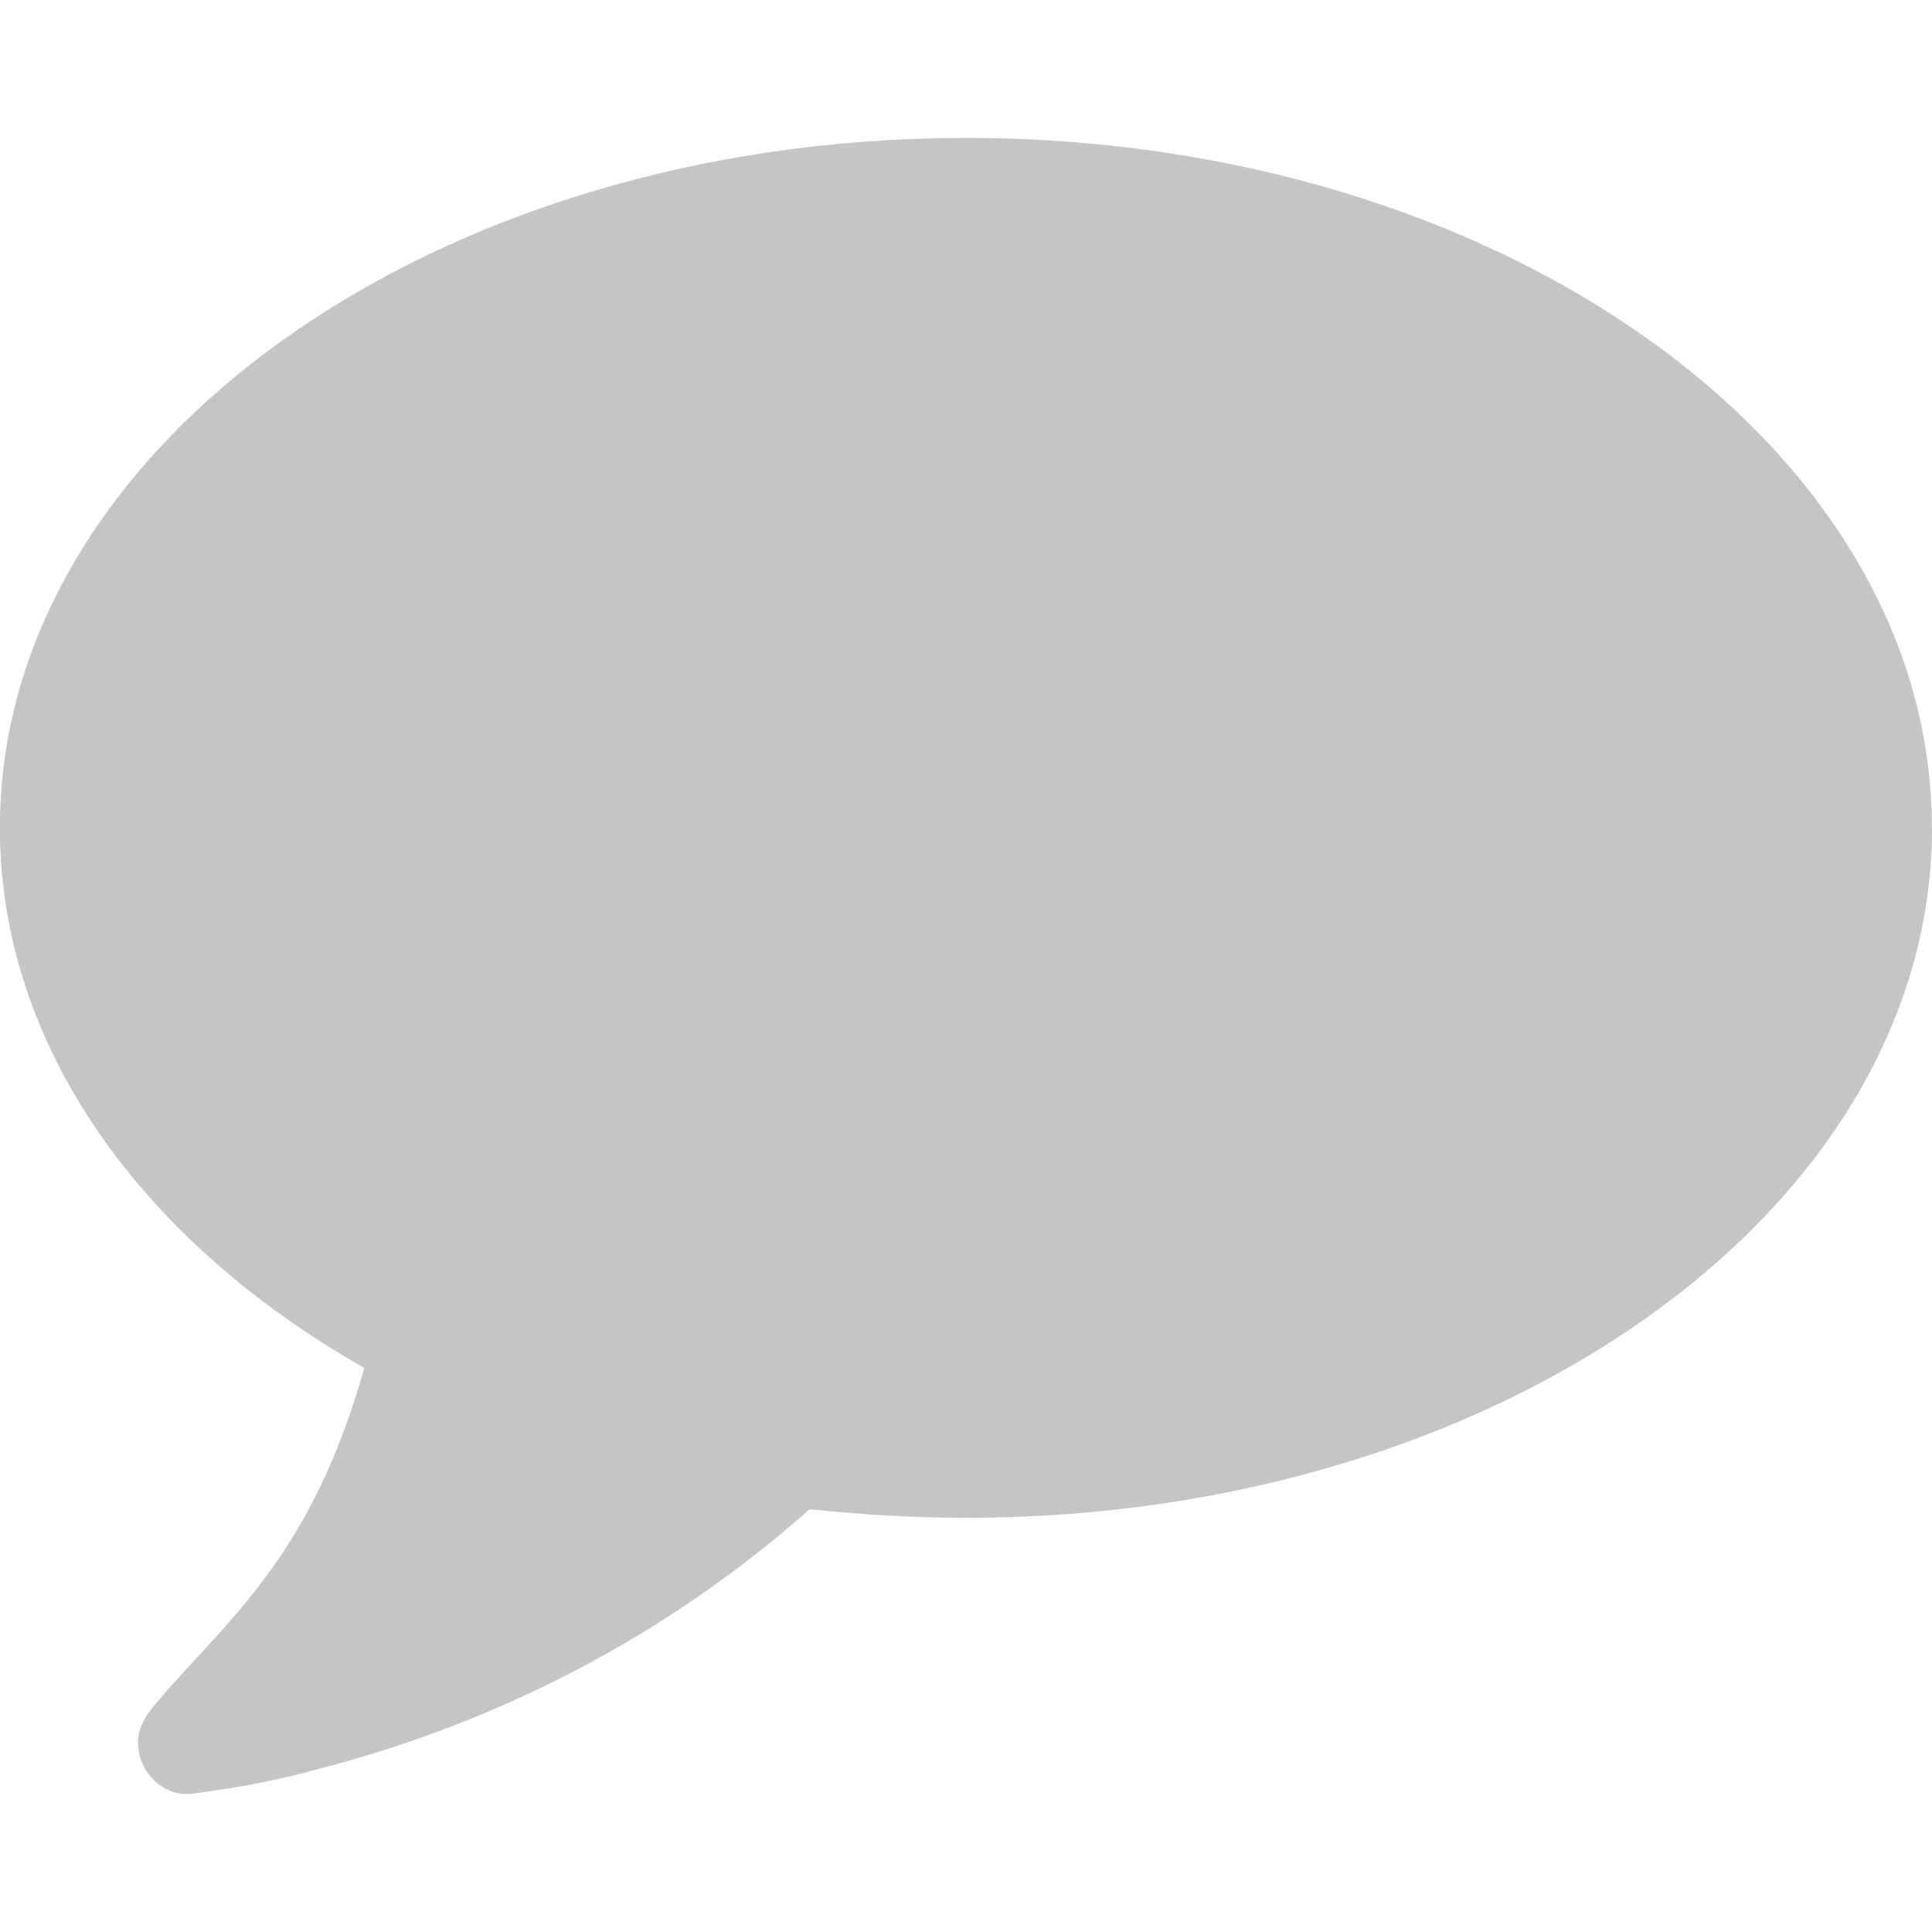
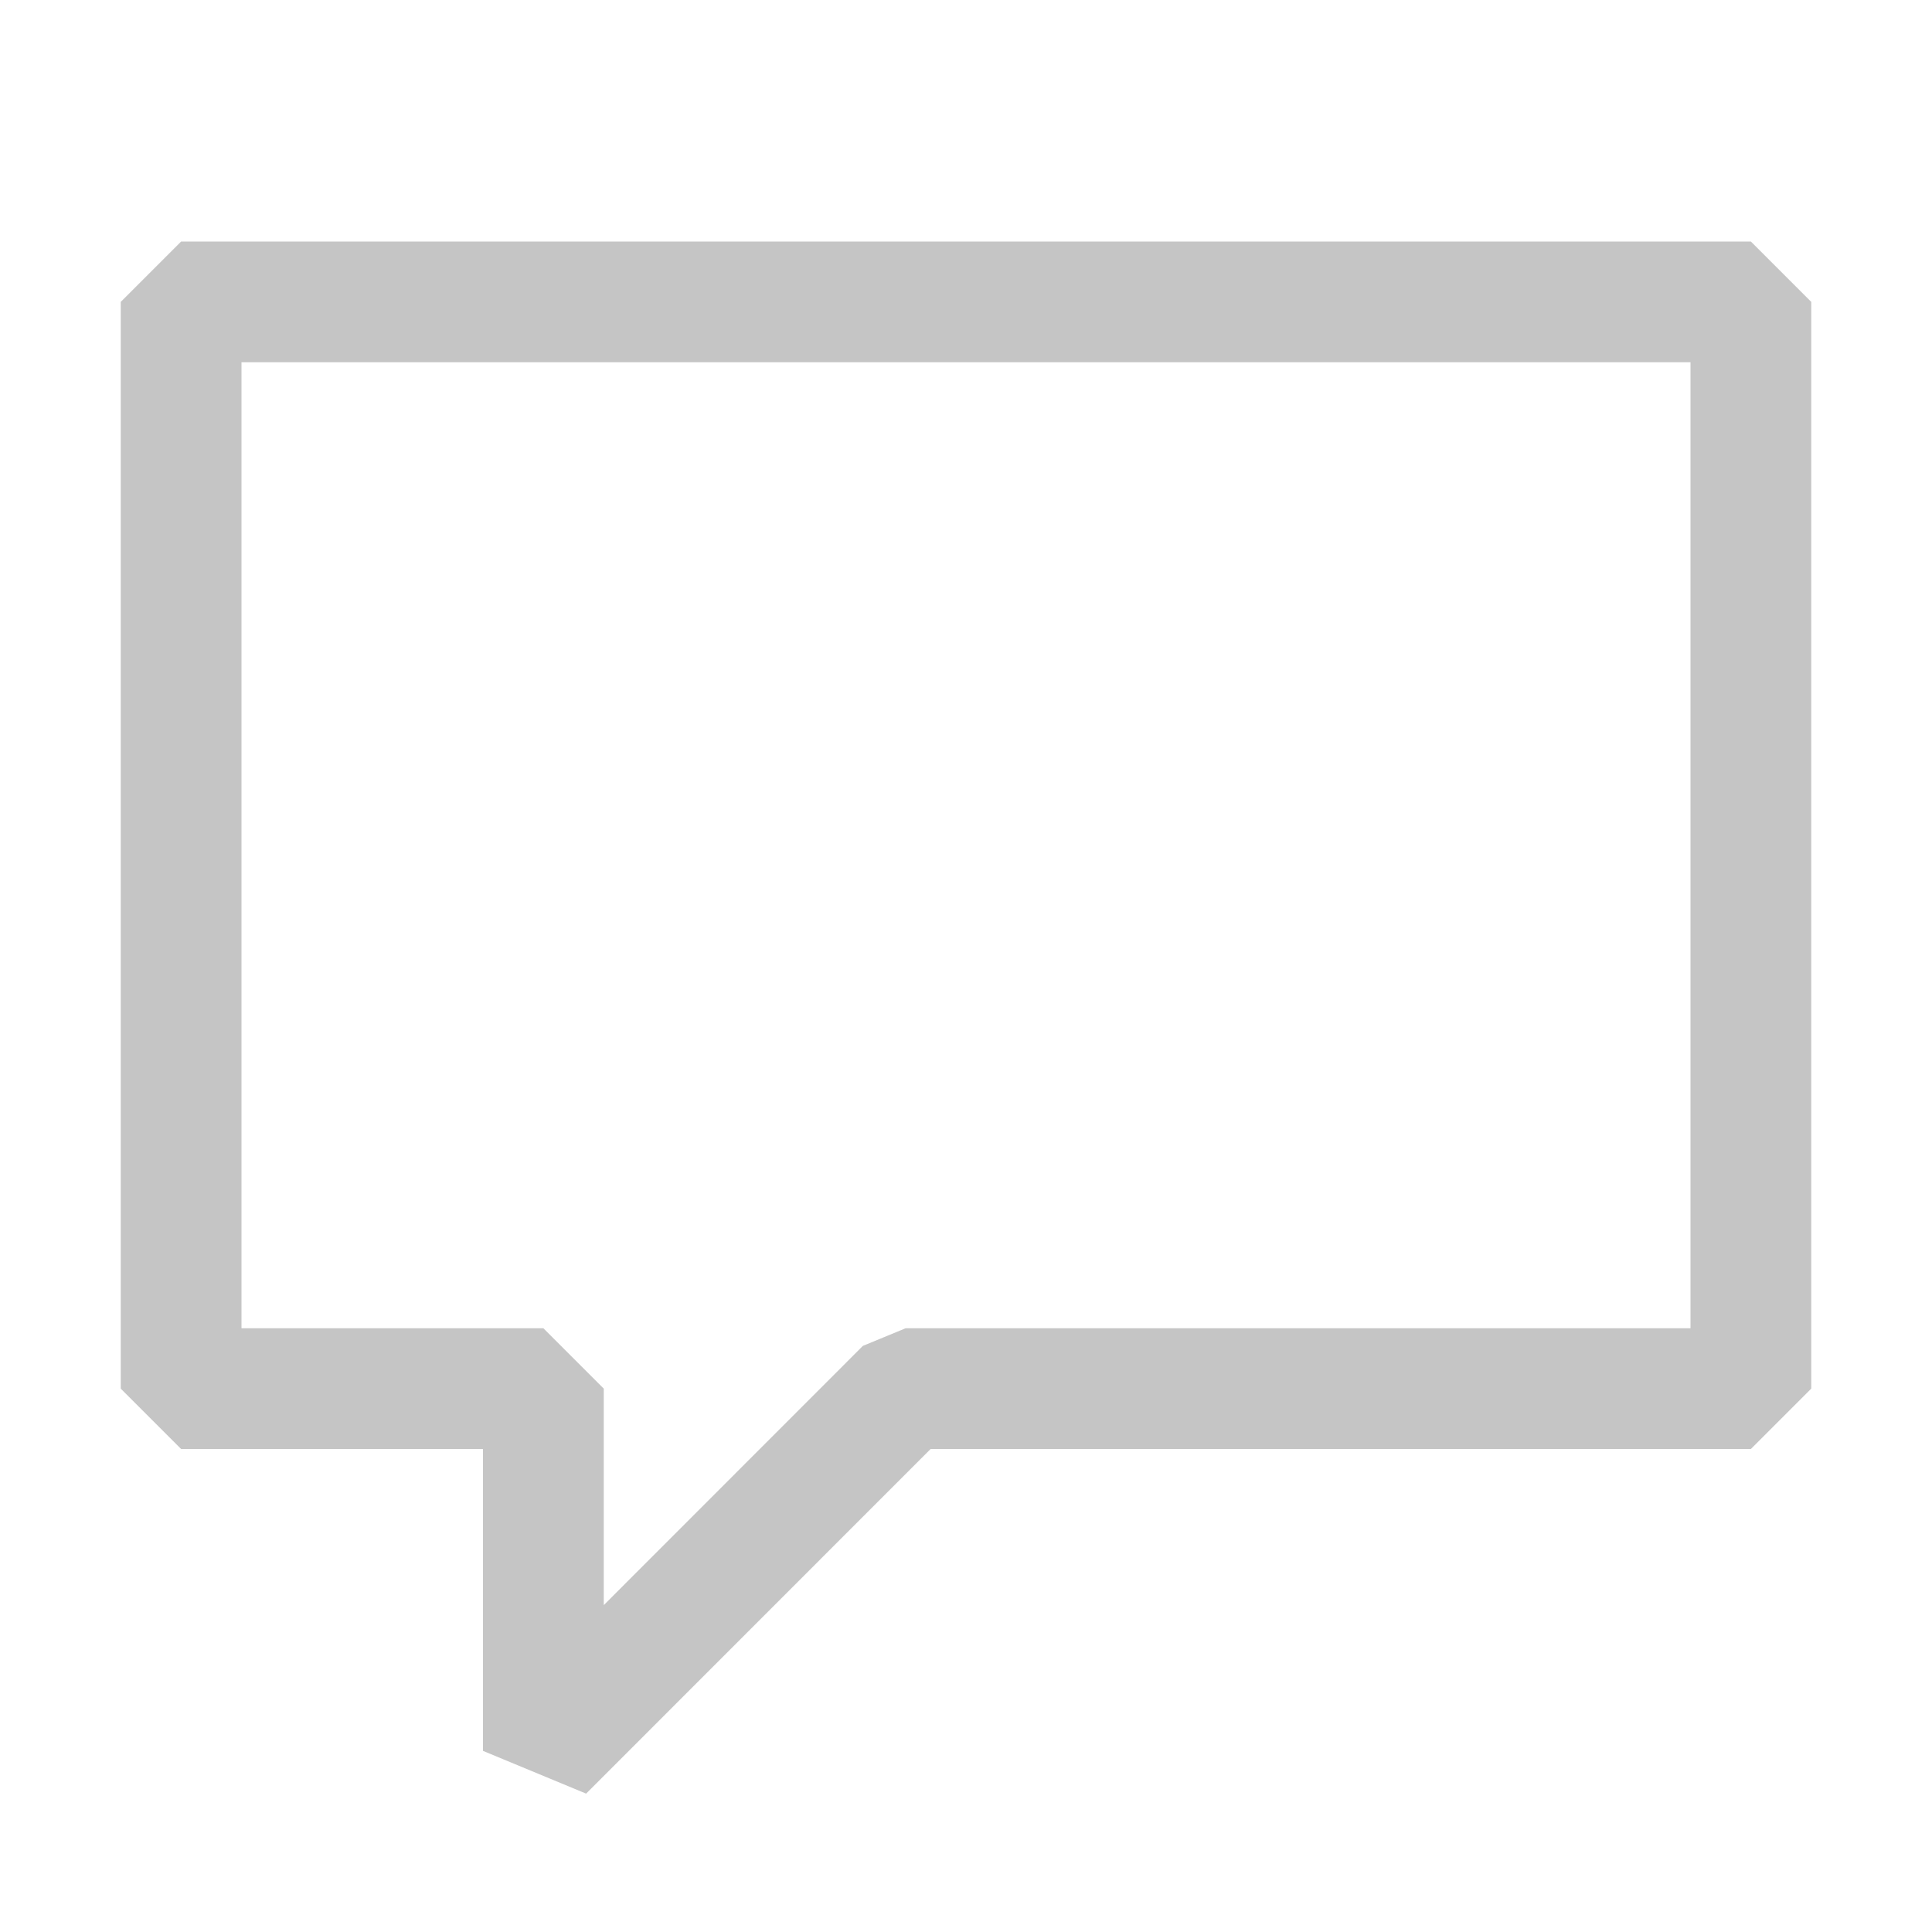
- <svg xmlns="http://www.w3.org/2000/svg" version="1.1" width="16" height="16" viewBox="0 0 16 16">
-   <path fill="#c5c5c5" d="M16 6.856c0 3.161-3.58 5.714-8 5.714-0.438 0-0.875-0.027-1.295-0.071-1.17 1.036-2.563 1.768-4.107 2.161-0.321 0.089-0.67 0.152-1.018 0.196-0.196 0.018-0.384-0.125-0.429-0.339v-0.009c-0.045-0.223 0.107-0.357 0.241-0.518 0.563-0.634 1.205-1.17 1.625-2.661-1.839-1.045-3.018-2.661-3.018-4.473 0-3.152 3.58-5.714 8-5.714s8 2.554 8 5.714z" />
+ <svg xmlns="http://www.w3.org/2000/svg" width="16" height="16" viewBox="0 0 16 16" fill="none">
+   <path d="M14.5 2H1.5L1 2.5V11.5L1.5 12H4V14.5L4.854 14.854L7.707 12H14.5L15 11.5V2.5L14.5 2ZM14 11H7.5L7.146 11.146L5 13.293V11.5L4.5 11H2V3H14V11Z" fill="#C5C5C5" />
</svg>
